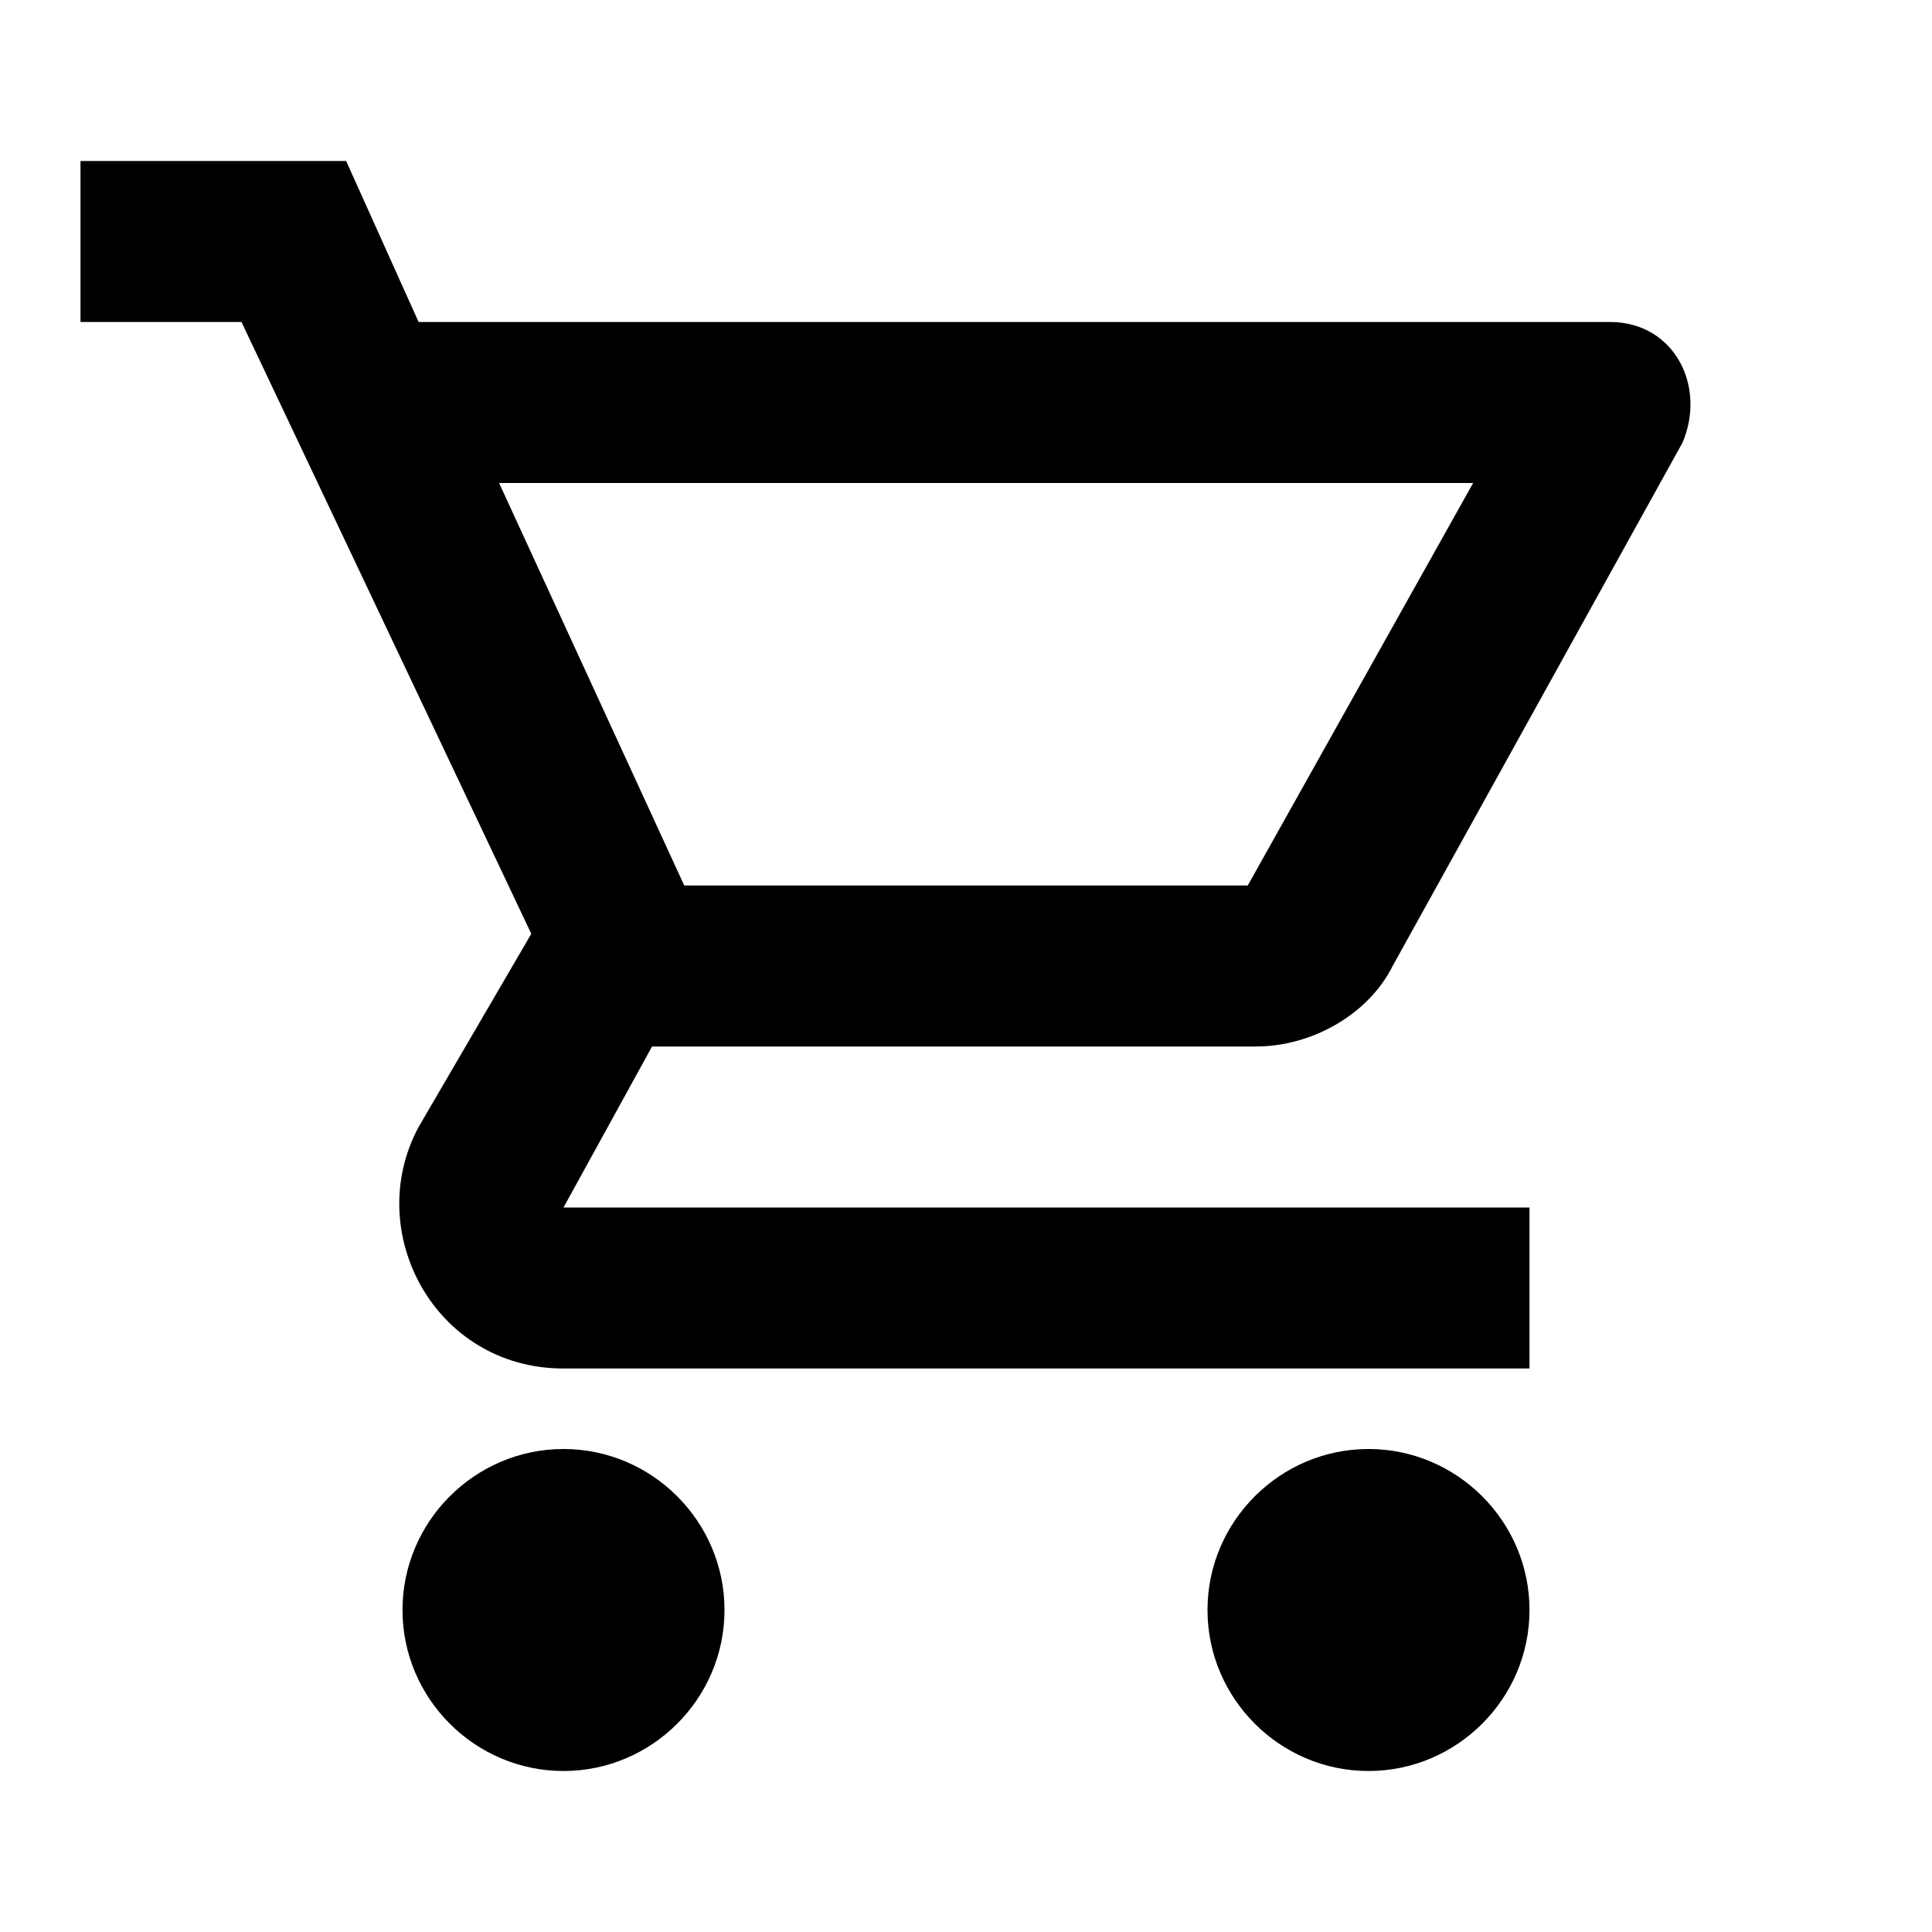
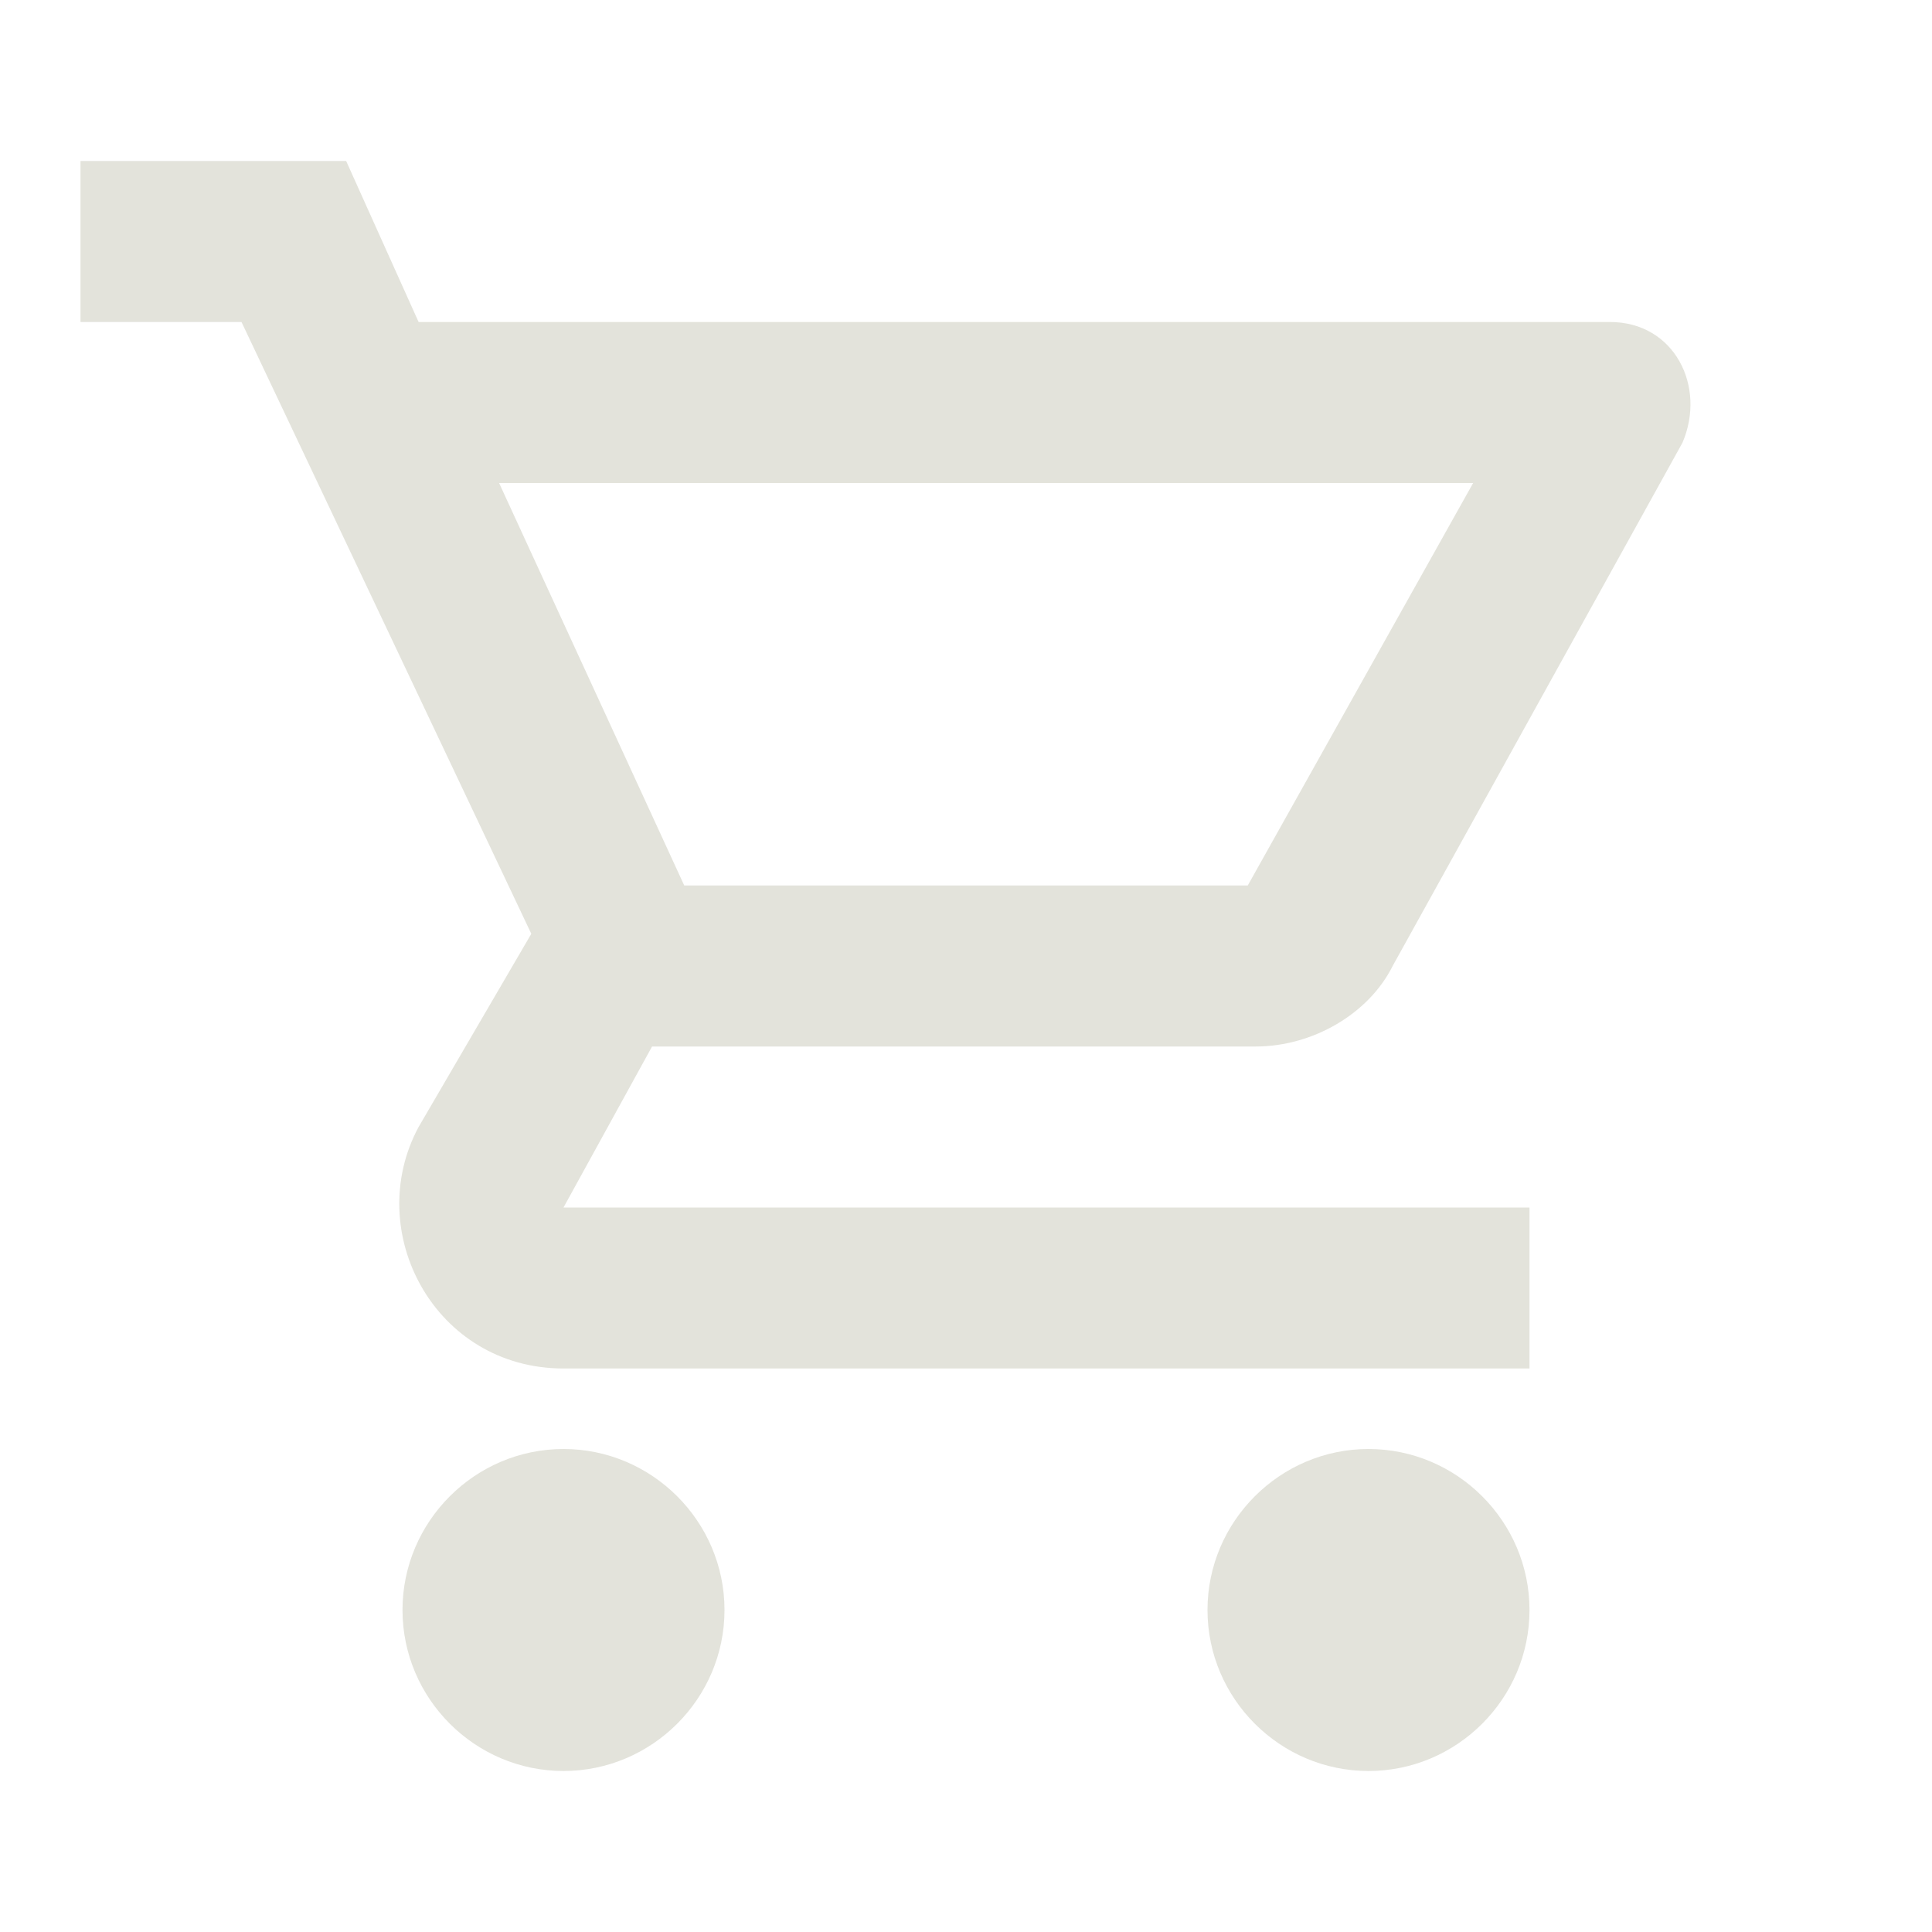
<svg xmlns="http://www.w3.org/2000/svg" version="1.1" id="Layer_1" x="0px" y="0px" viewBox="0 0 24 24" style="enable-background:new 0 0 24 24;" xml:space="preserve">
  <style type="text/css">
	.st0{fill:none;}
+ 	.st1{fill:#E3E3DB;}
</style>
  <path class="st0" d="M0,0h24v24H0V0z" />
-   <path d="M15.6,13c0.7,0,1.4-0.4,1.7-1l3.6-6.5C21.2,4.8,20.8,4,20,4H5.2L4.3,2H1v2h2l3.6,7.6L5.2,14c-0.7,1.3,0.2,3,1.8,3h12v-2H7  l1.1-2H15.6z M6.2,6h12.1l-2.8,5h-7L6.2,6z M7,18c-1.1,0-2,0.9-2,2s0.9,2,2,2s2-0.9,2-2S8.1,18,7,18z M17,18c-1.1,0-2,0.9-2,2  s0.9,2,2,2s2-0.9,2-2S18.1,18,17,18z" />
+   <path class="st1" d="M15.6,13c0.7,0,1.4-0.4,1.7-1l3.6-6.5C21.2,4.8,20.8,4,20,4H5.2L4.3,2H1v2h2l3.6,7.6L5.2,14  c-0.7,1.3,0.2,3,1.8,3h12v-2H7l1.1-2H15.6z M6.2,6h12.1l-2.8,5h-7L6.2,6z M7,18c-1.1,0-2,0.9-2,2s0.9,2,2,2s2-0.9,2-2S8.1,18,7,18z   M17,18c-1.1,0-2,0.9-2,2s0.9,2,2,2s2-0.9,2-2S18.1,18,17,18z" />
</svg>
